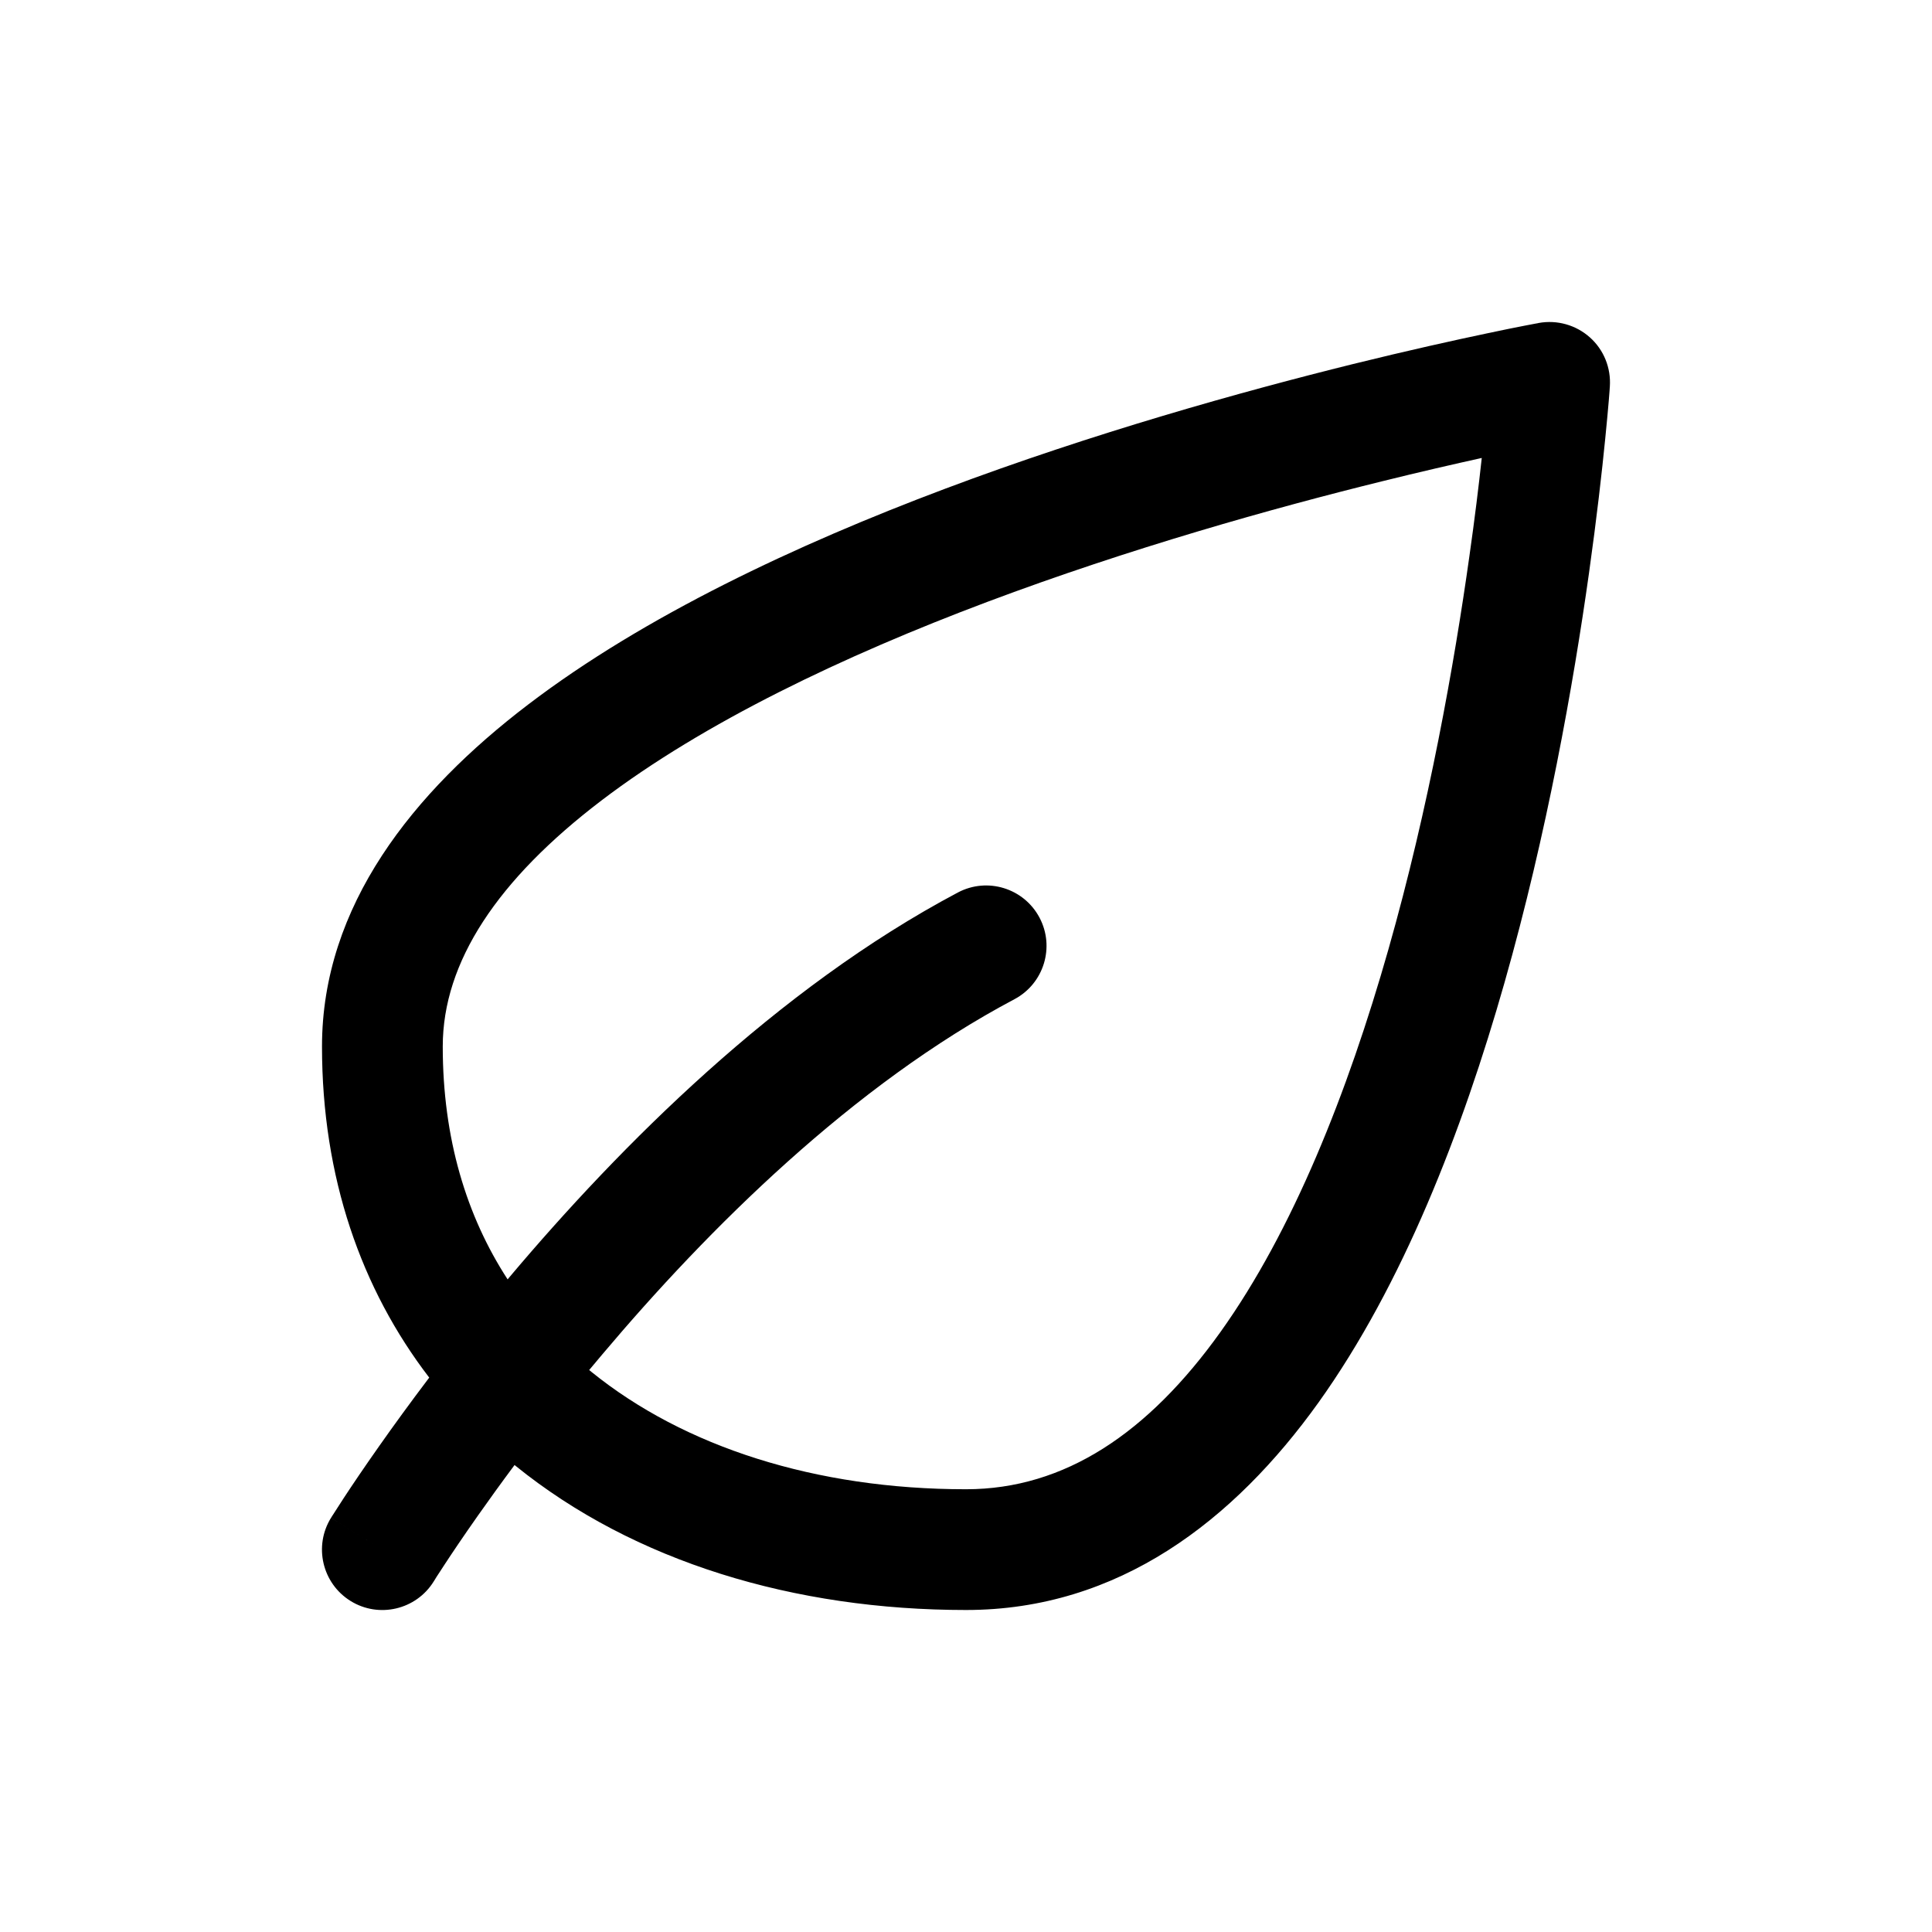
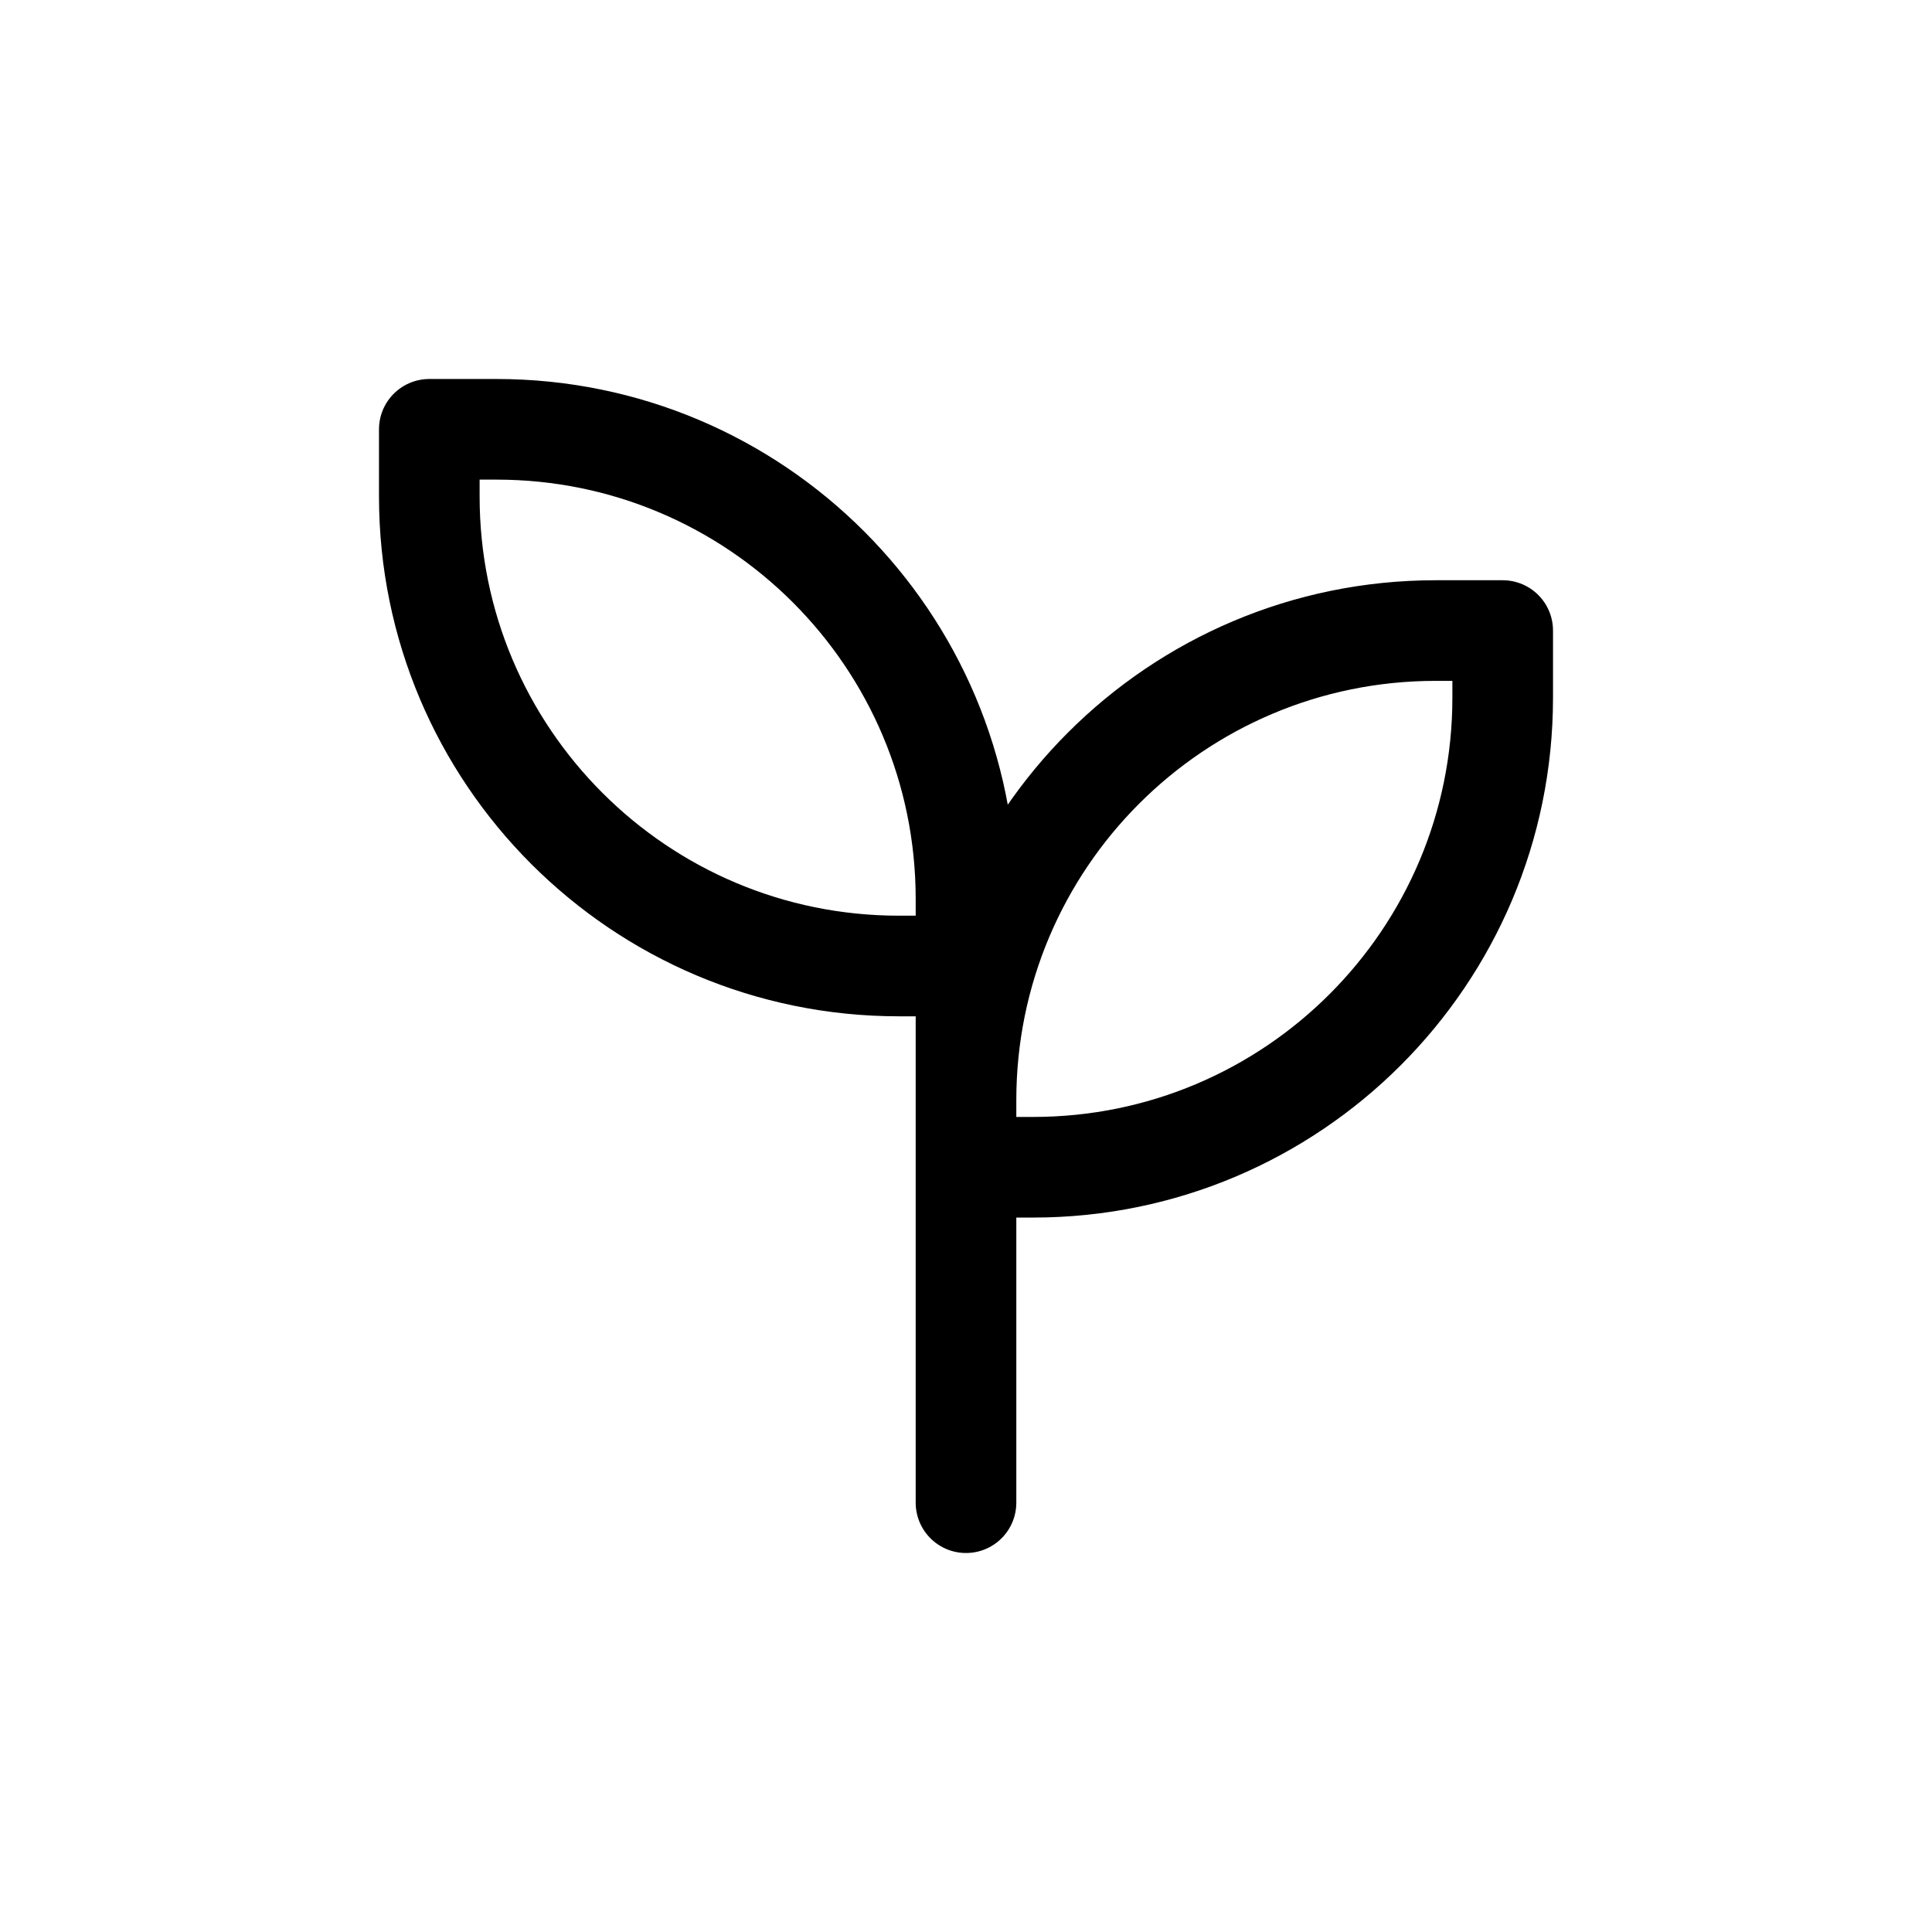
<svg xmlns="http://www.w3.org/2000/svg" width="24" height="24" viewBox="0 0 24 24" fill="none">
-   <path fill-rule="evenodd" clip-rule="evenodd" d="M19.25 4.75L19.998 4.802C20.014 4.571 19.923 4.345 19.75 4.191C19.577 4.037 19.343 3.971 19.115 4.012L19.25 4.75ZM6.392 18.199C6.396 18.202 6.4 18.205 6.403 18.208C7.877 19.401 9.867 20 12 20C13.897 20 15.33 18.887 16.38 17.421C17.425 15.959 18.165 14.052 18.69 12.205C19.218 10.348 19.545 8.5 19.739 7.12C19.836 6.429 19.901 5.852 19.941 5.447C19.961 5.245 19.976 5.085 19.985 4.975C19.989 4.92 19.993 4.878 19.995 4.848L19.997 4.815L19.998 4.806L19.998 4.803L19.998 4.802C19.998 4.802 19.998 4.802 19.25 4.75C19.115 4.012 19.115 4.012 19.115 4.012L19.114 4.012L19.111 4.013L19.103 4.015L19.069 4.021C19.04 4.026 18.998 4.034 18.943 4.045C18.834 4.066 18.675 4.098 18.473 4.141C18.069 4.226 17.494 4.353 16.805 4.523C15.428 4.864 13.585 5.378 11.736 6.073C9.896 6.765 8.005 7.651 6.561 8.752C5.132 9.841 4 11.251 4 13C4 14.626 4.488 16.013 5.332 17.113C5.092 17.43 4.884 17.717 4.711 17.963C4.52 18.234 4.372 18.454 4.271 18.608C4.221 18.685 4.182 18.746 4.155 18.788L4.124 18.836L4.116 18.849L4.114 18.853L4.113 18.855L4.113 18.855C4.112 18.855 4.112 18.855 4.75 19.25L4.112 18.855C3.894 19.207 4.003 19.67 4.355 19.888C4.707 20.106 5.17 19.997 5.388 19.645L5.388 19.645L5.388 19.645L5.389 19.643L5.395 19.634L5.42 19.593C5.443 19.557 5.478 19.503 5.525 19.432C5.618 19.29 5.757 19.083 5.938 18.826C6.068 18.641 6.22 18.43 6.392 18.199ZM7.319 17.019C7.328 17.027 7.338 17.035 7.347 17.042C8.499 17.974 10.133 18.5 12 18.5C13.228 18.5 14.264 17.8 15.16 16.548C16.059 15.291 16.741 13.573 17.247 11.795C17.75 10.027 18.065 8.25 18.253 6.911C18.32 6.442 18.37 6.028 18.407 5.689C18.064 5.765 17.643 5.861 17.164 5.98C15.822 6.311 14.04 6.81 12.264 7.477C10.479 8.148 8.745 8.974 7.47 9.945C6.18 10.928 5.5 11.95 5.5 13C5.5 14.141 5.794 15.106 6.306 15.893C6.315 15.882 6.324 15.871 6.333 15.86C7.7 14.239 9.649 12.279 11.899 11.087C12.265 10.893 12.719 11.033 12.913 11.399C13.107 11.765 12.967 12.219 12.601 12.413C10.602 13.471 8.8 15.261 7.48 16.827C7.425 16.892 7.372 16.956 7.319 17.019Z" fill="black" />
+   <path d="M12 12V11.167C12 7.945 9.388 5.333 6.167 5.333H5.333V6.167C5.333 9.388 7.945 12 11.167 12H12ZM12 12V13.667M12 13.667C12 10.445 14.612 7.833 17.834 7.833H18.667V8.667C18.667 11.888 16.055 14.5 12.834 14.5H12M12 13.667V14.5M12 14.5V18.667" stroke="black" stroke-width="1.25" stroke-linecap="round" stroke-linejoin="round" />
</svg>
